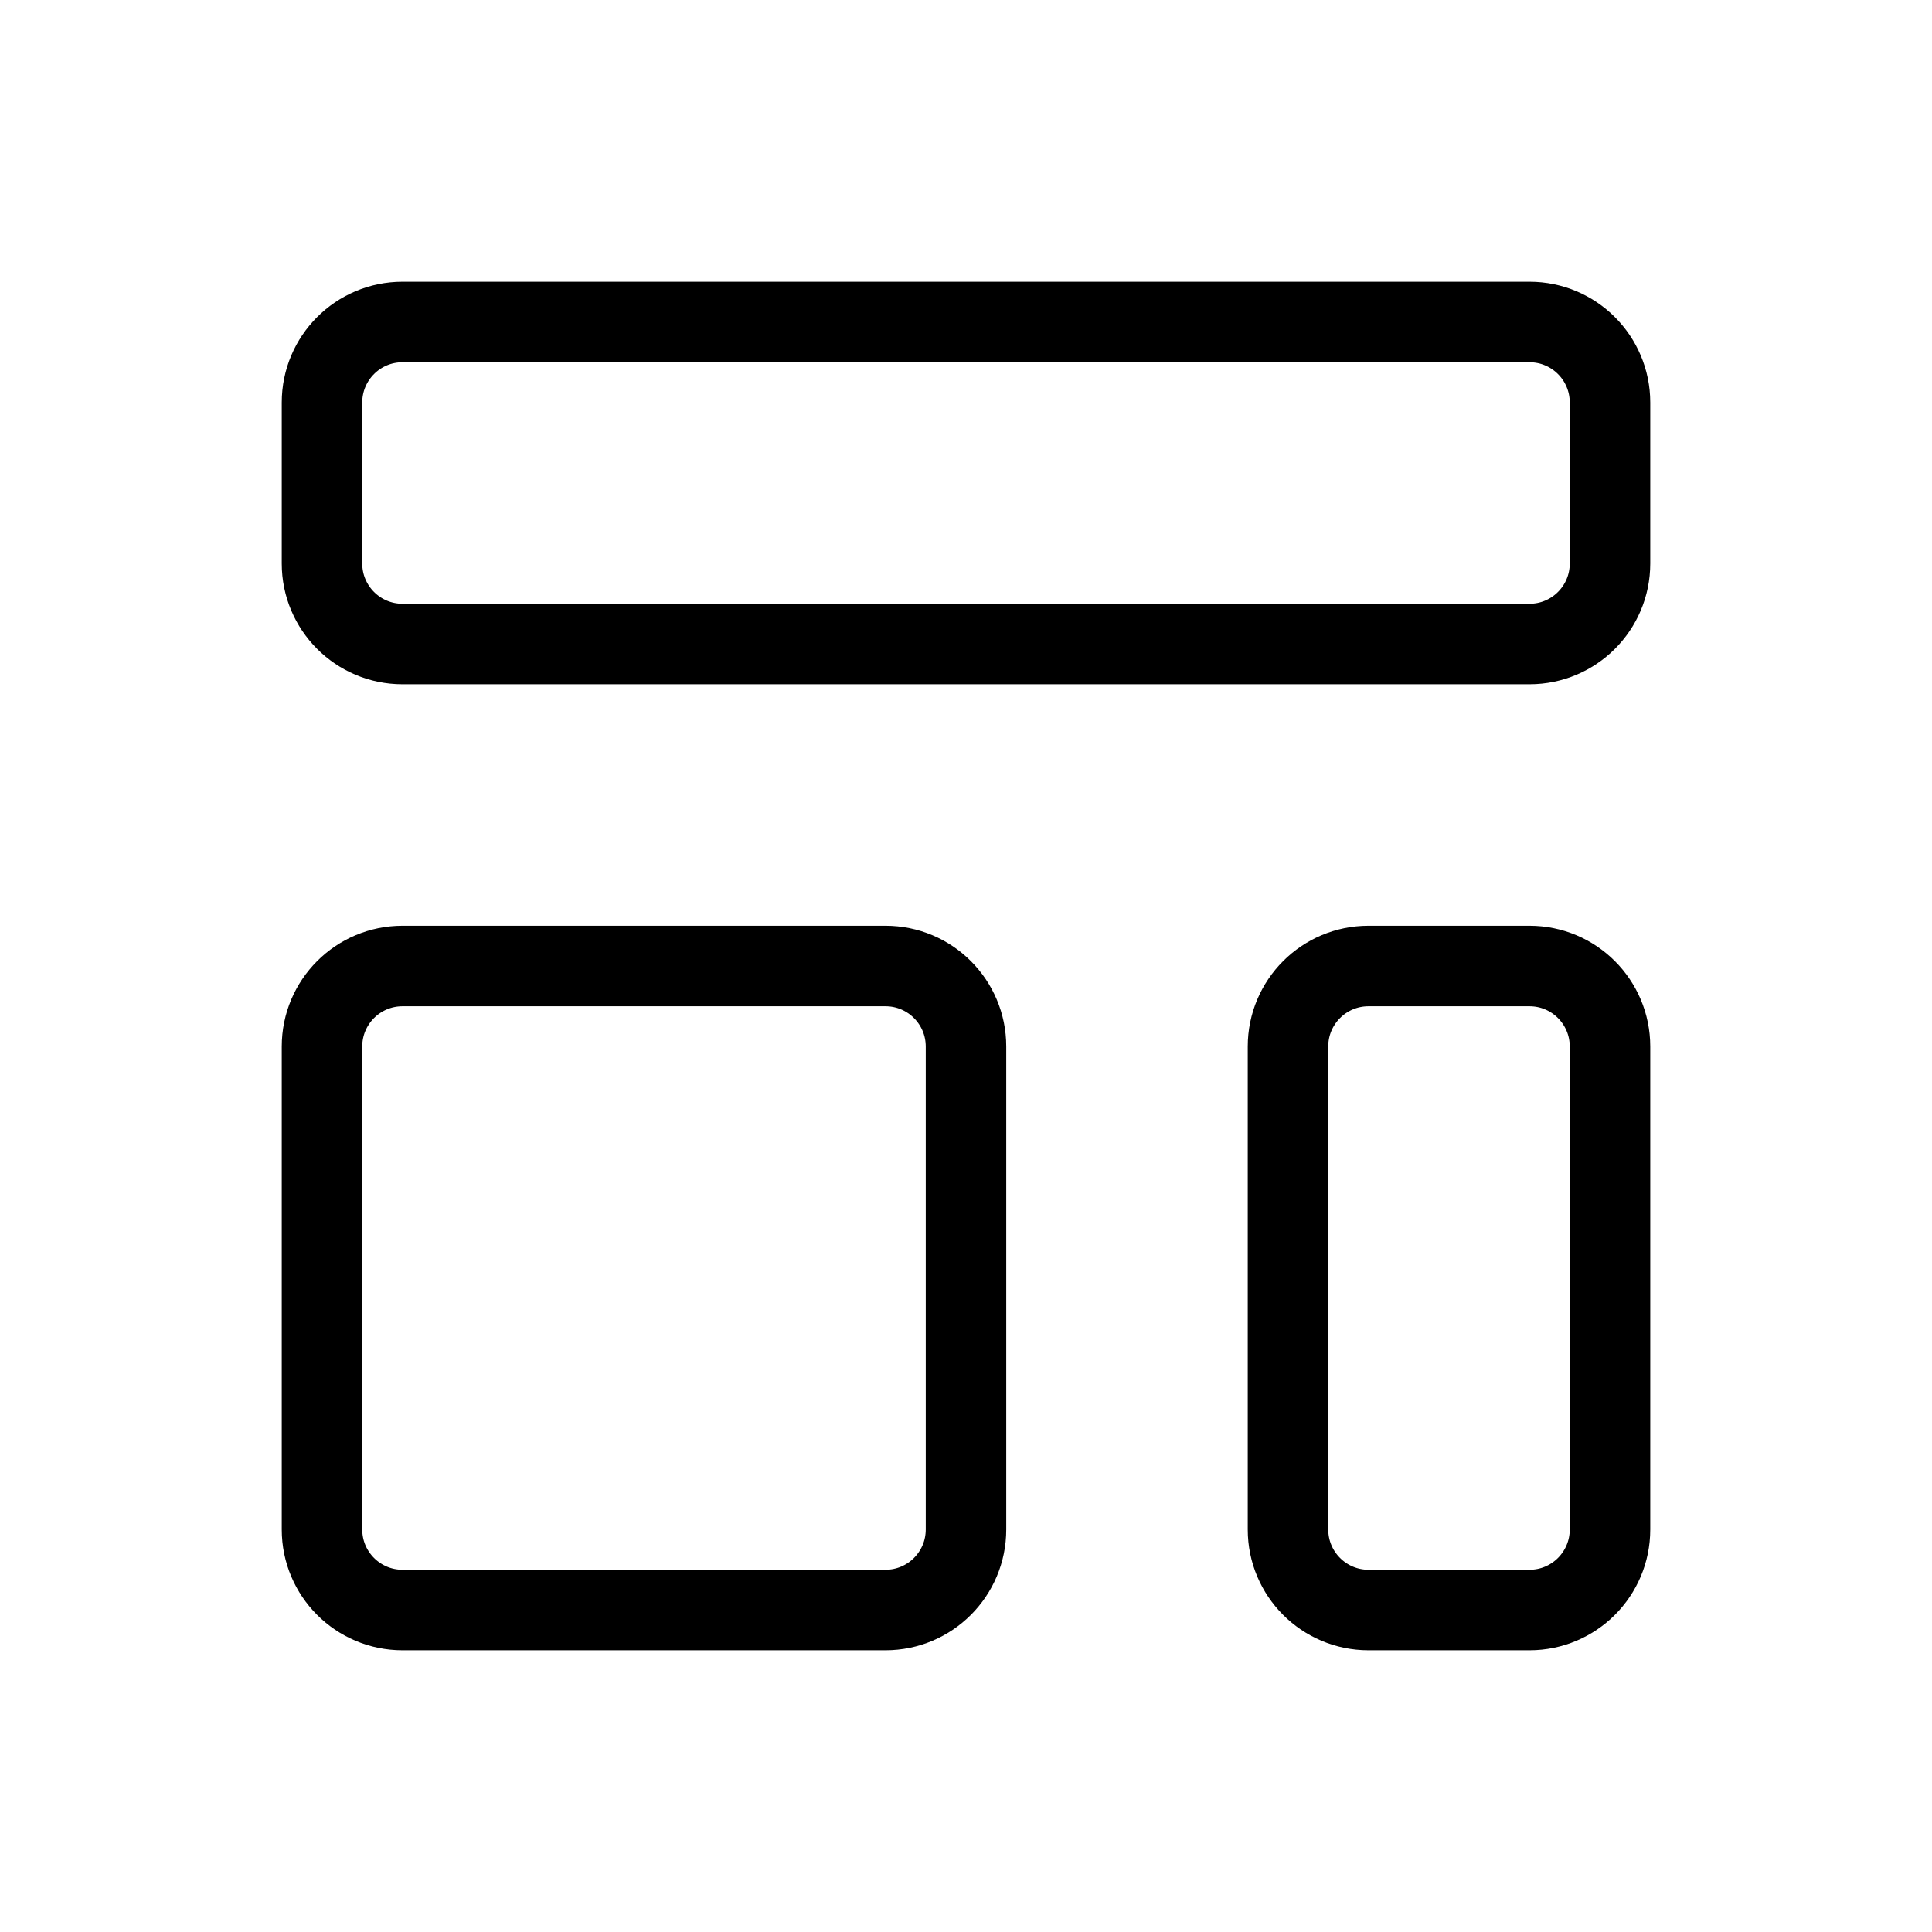
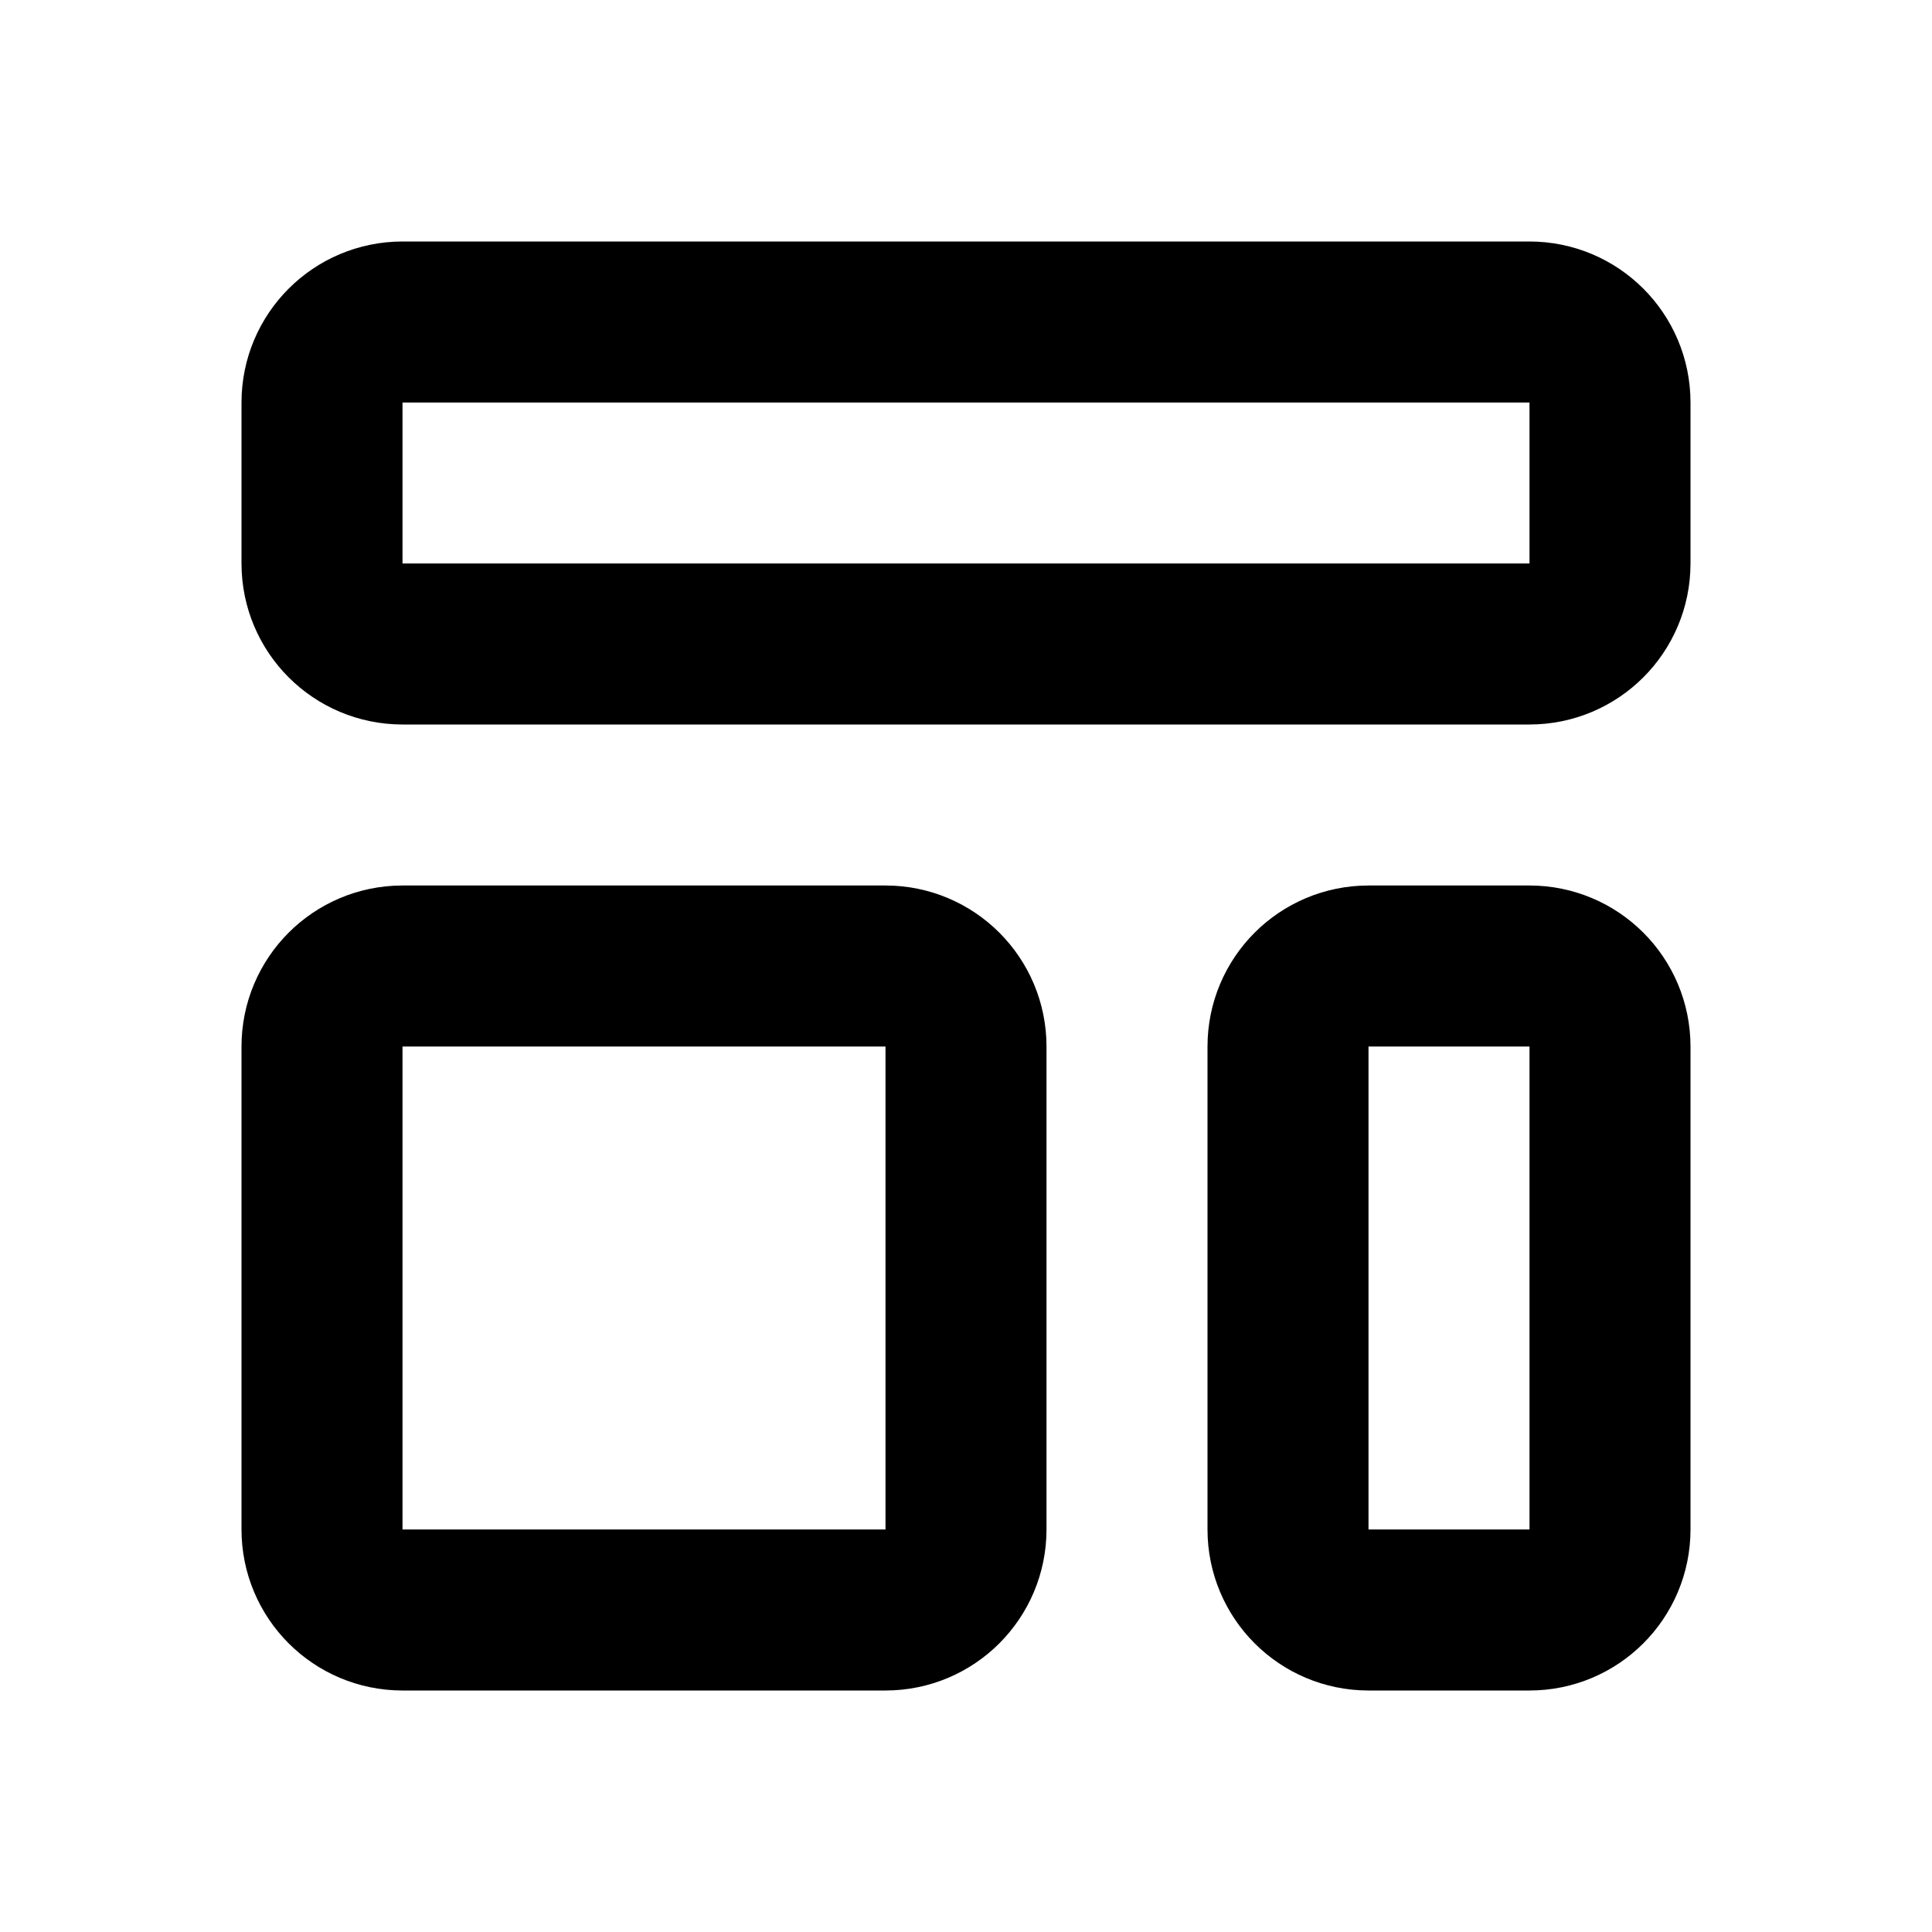
- <svg xmlns="http://www.w3.org/2000/svg" class="h-10 w-10 text-red-500 basis-1/4" fill="none" viewBox="0 0 24 24" stroke="currentColor" aria-hidden="true">
-   <path stroke-linecap="round" stroke-linejoin="round" stroke-width="1" d="M4 5a1 1 0 011-1h14a1 1 0 011 1v2a1 1 0 01-1 1H5a1 1 0 01-1-1V5zM4 13a1 1 0 011-1h6a1 1 0 011 1v6a1 1 0 01-1 1H5a1 1 0 01-1-1v-6zM16 13a1 1 0 011-1h2a1 1 0 011 1v6a1 1 0 01-1 1h-2a1 1 0 01-1-1v-6z" />
+ <svg xmlns="http://www.w3.org/2000/svg" class="h-12 w-12 text-red-500 basis-1/4" fill="none" viewBox="0 0 24 24" stroke="currentColor" aria-hidden="true">
+   <path stroke-linecap="round" stroke-linejoin="round" stroke-width="2" d="M4 5a1 1 0 011-1h14a1 1 0 011 1v2a1 1 0 01-1 1H5a1 1 0 01-1-1V5zM4 13a1 1 0 011-1h6a1 1 0 011 1v6a1 1 0 01-1 1H5a1 1 0 01-1-1v-6zM16 13a1 1 0 011-1h2a1 1 0 011 1v6a1 1 0 01-1 1h-2a1 1 0 01-1-1v-6z" />
</svg>
